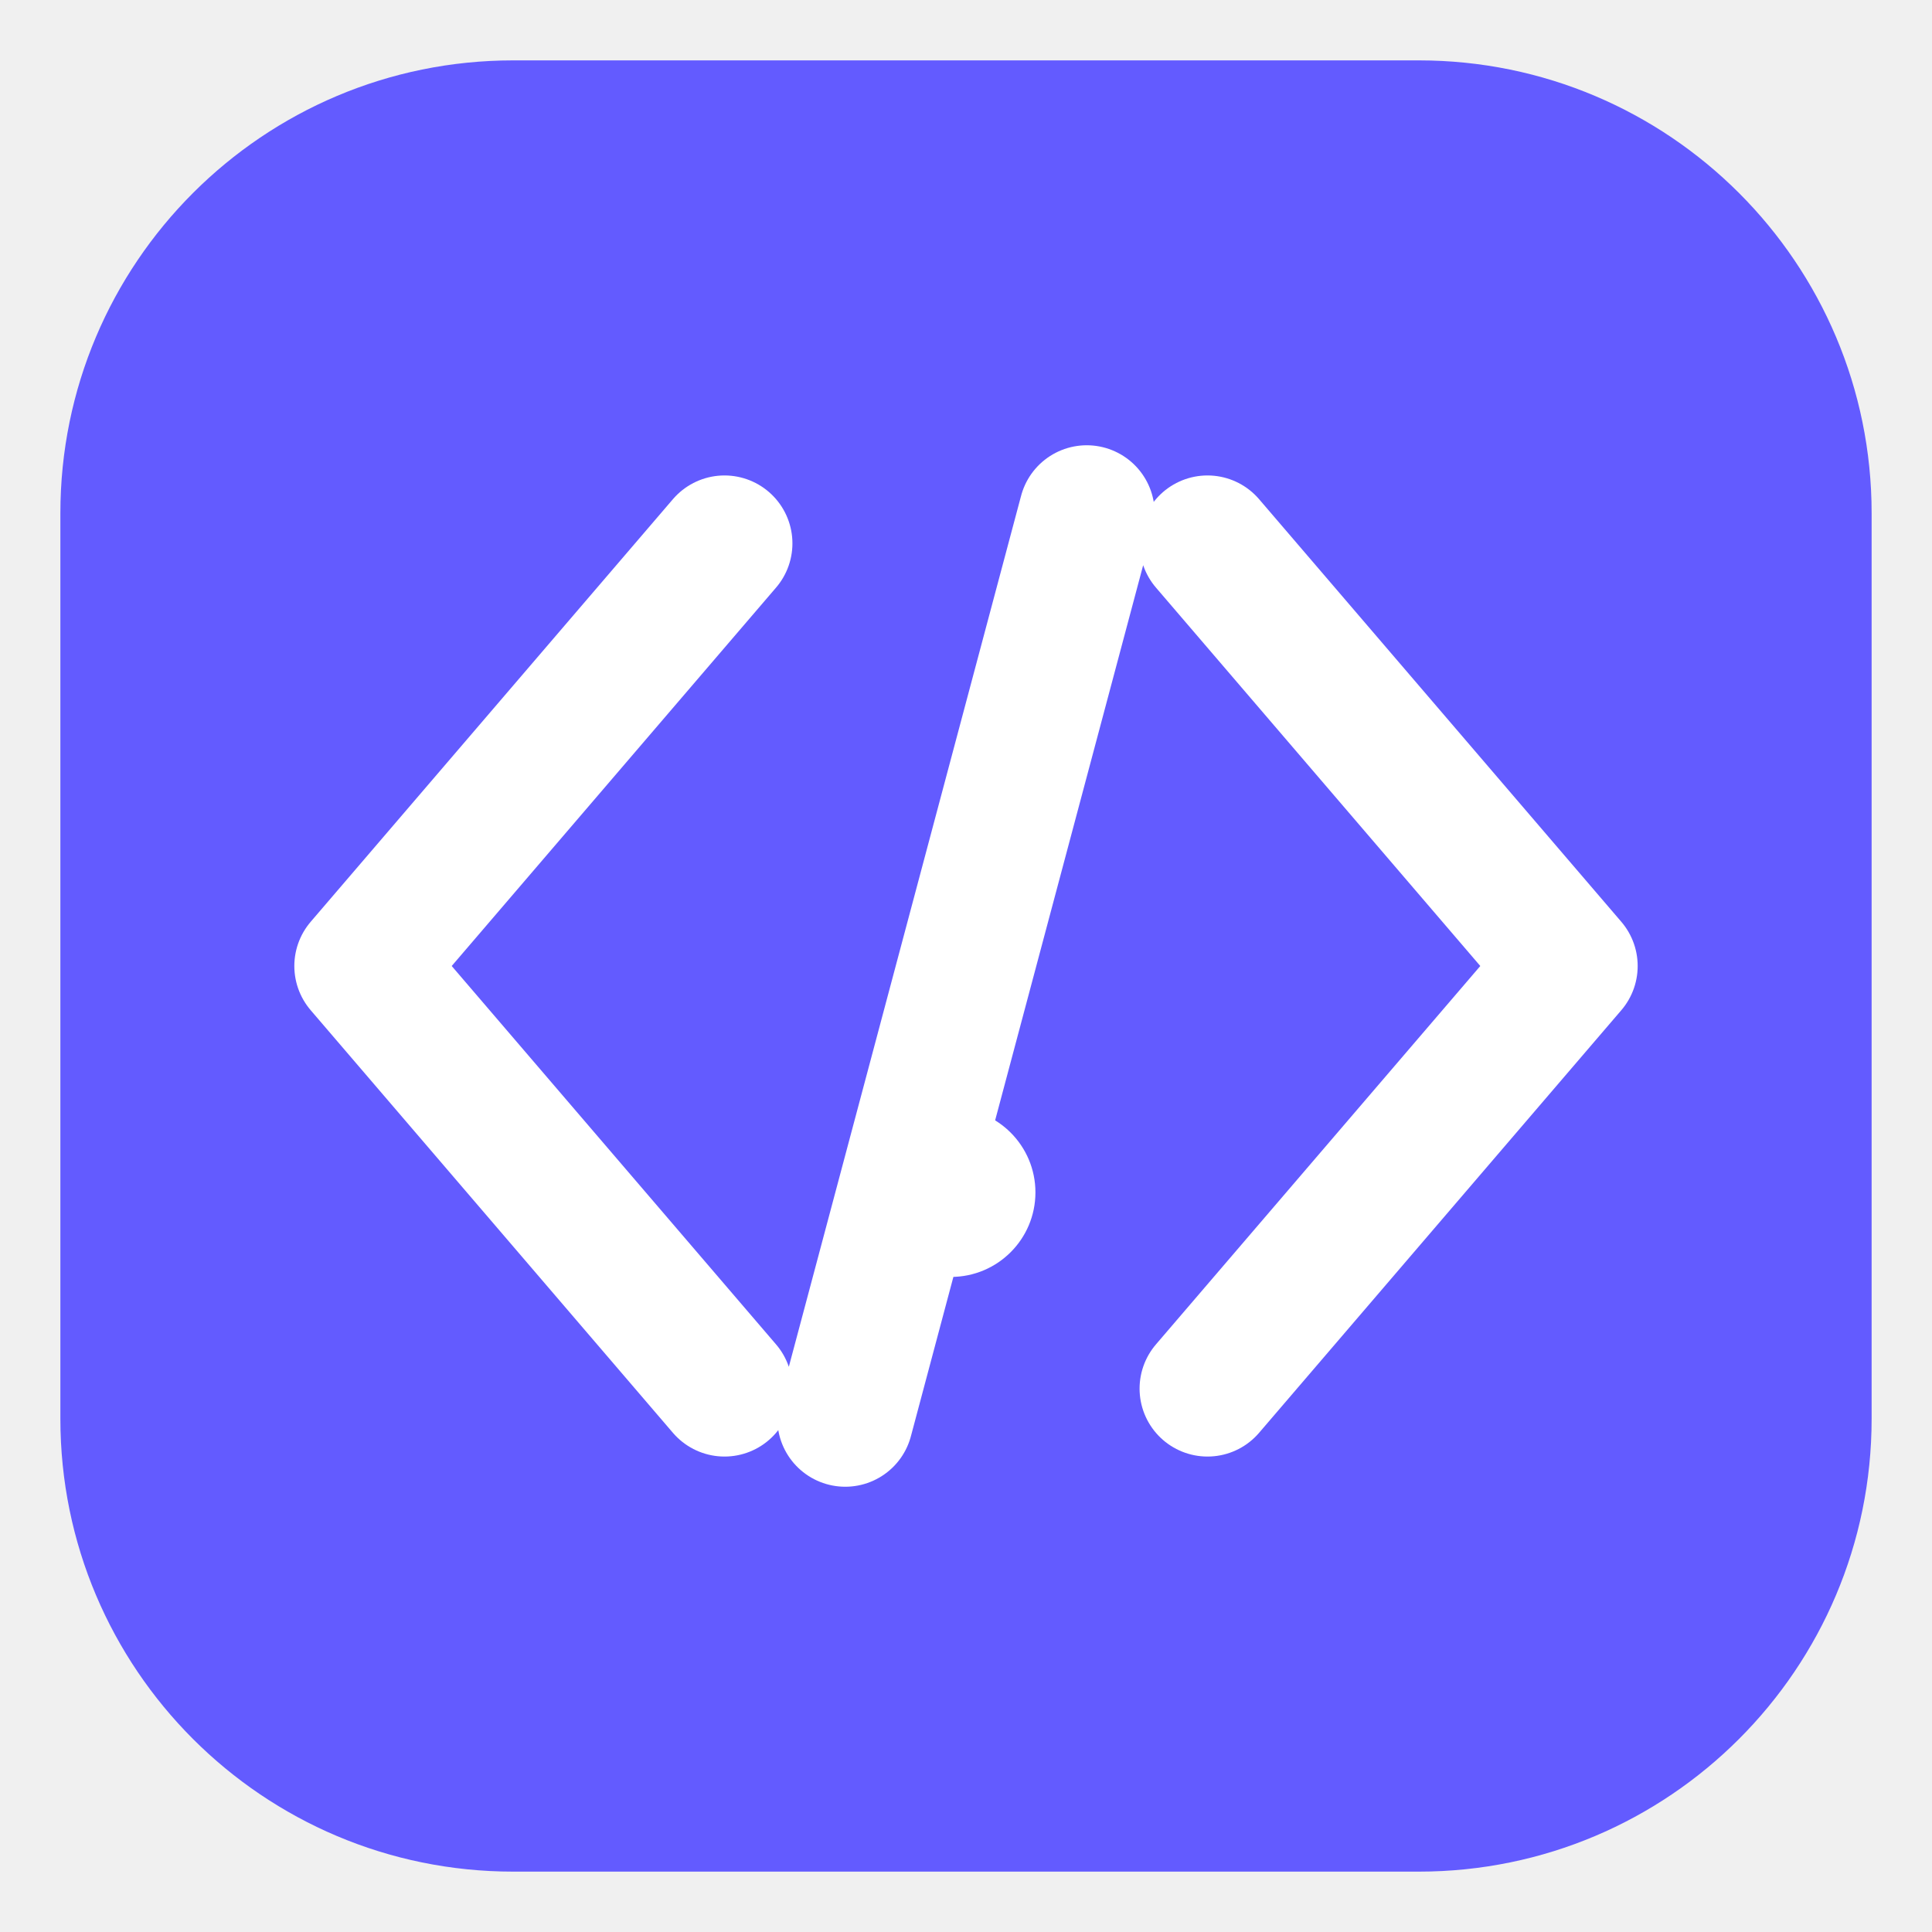
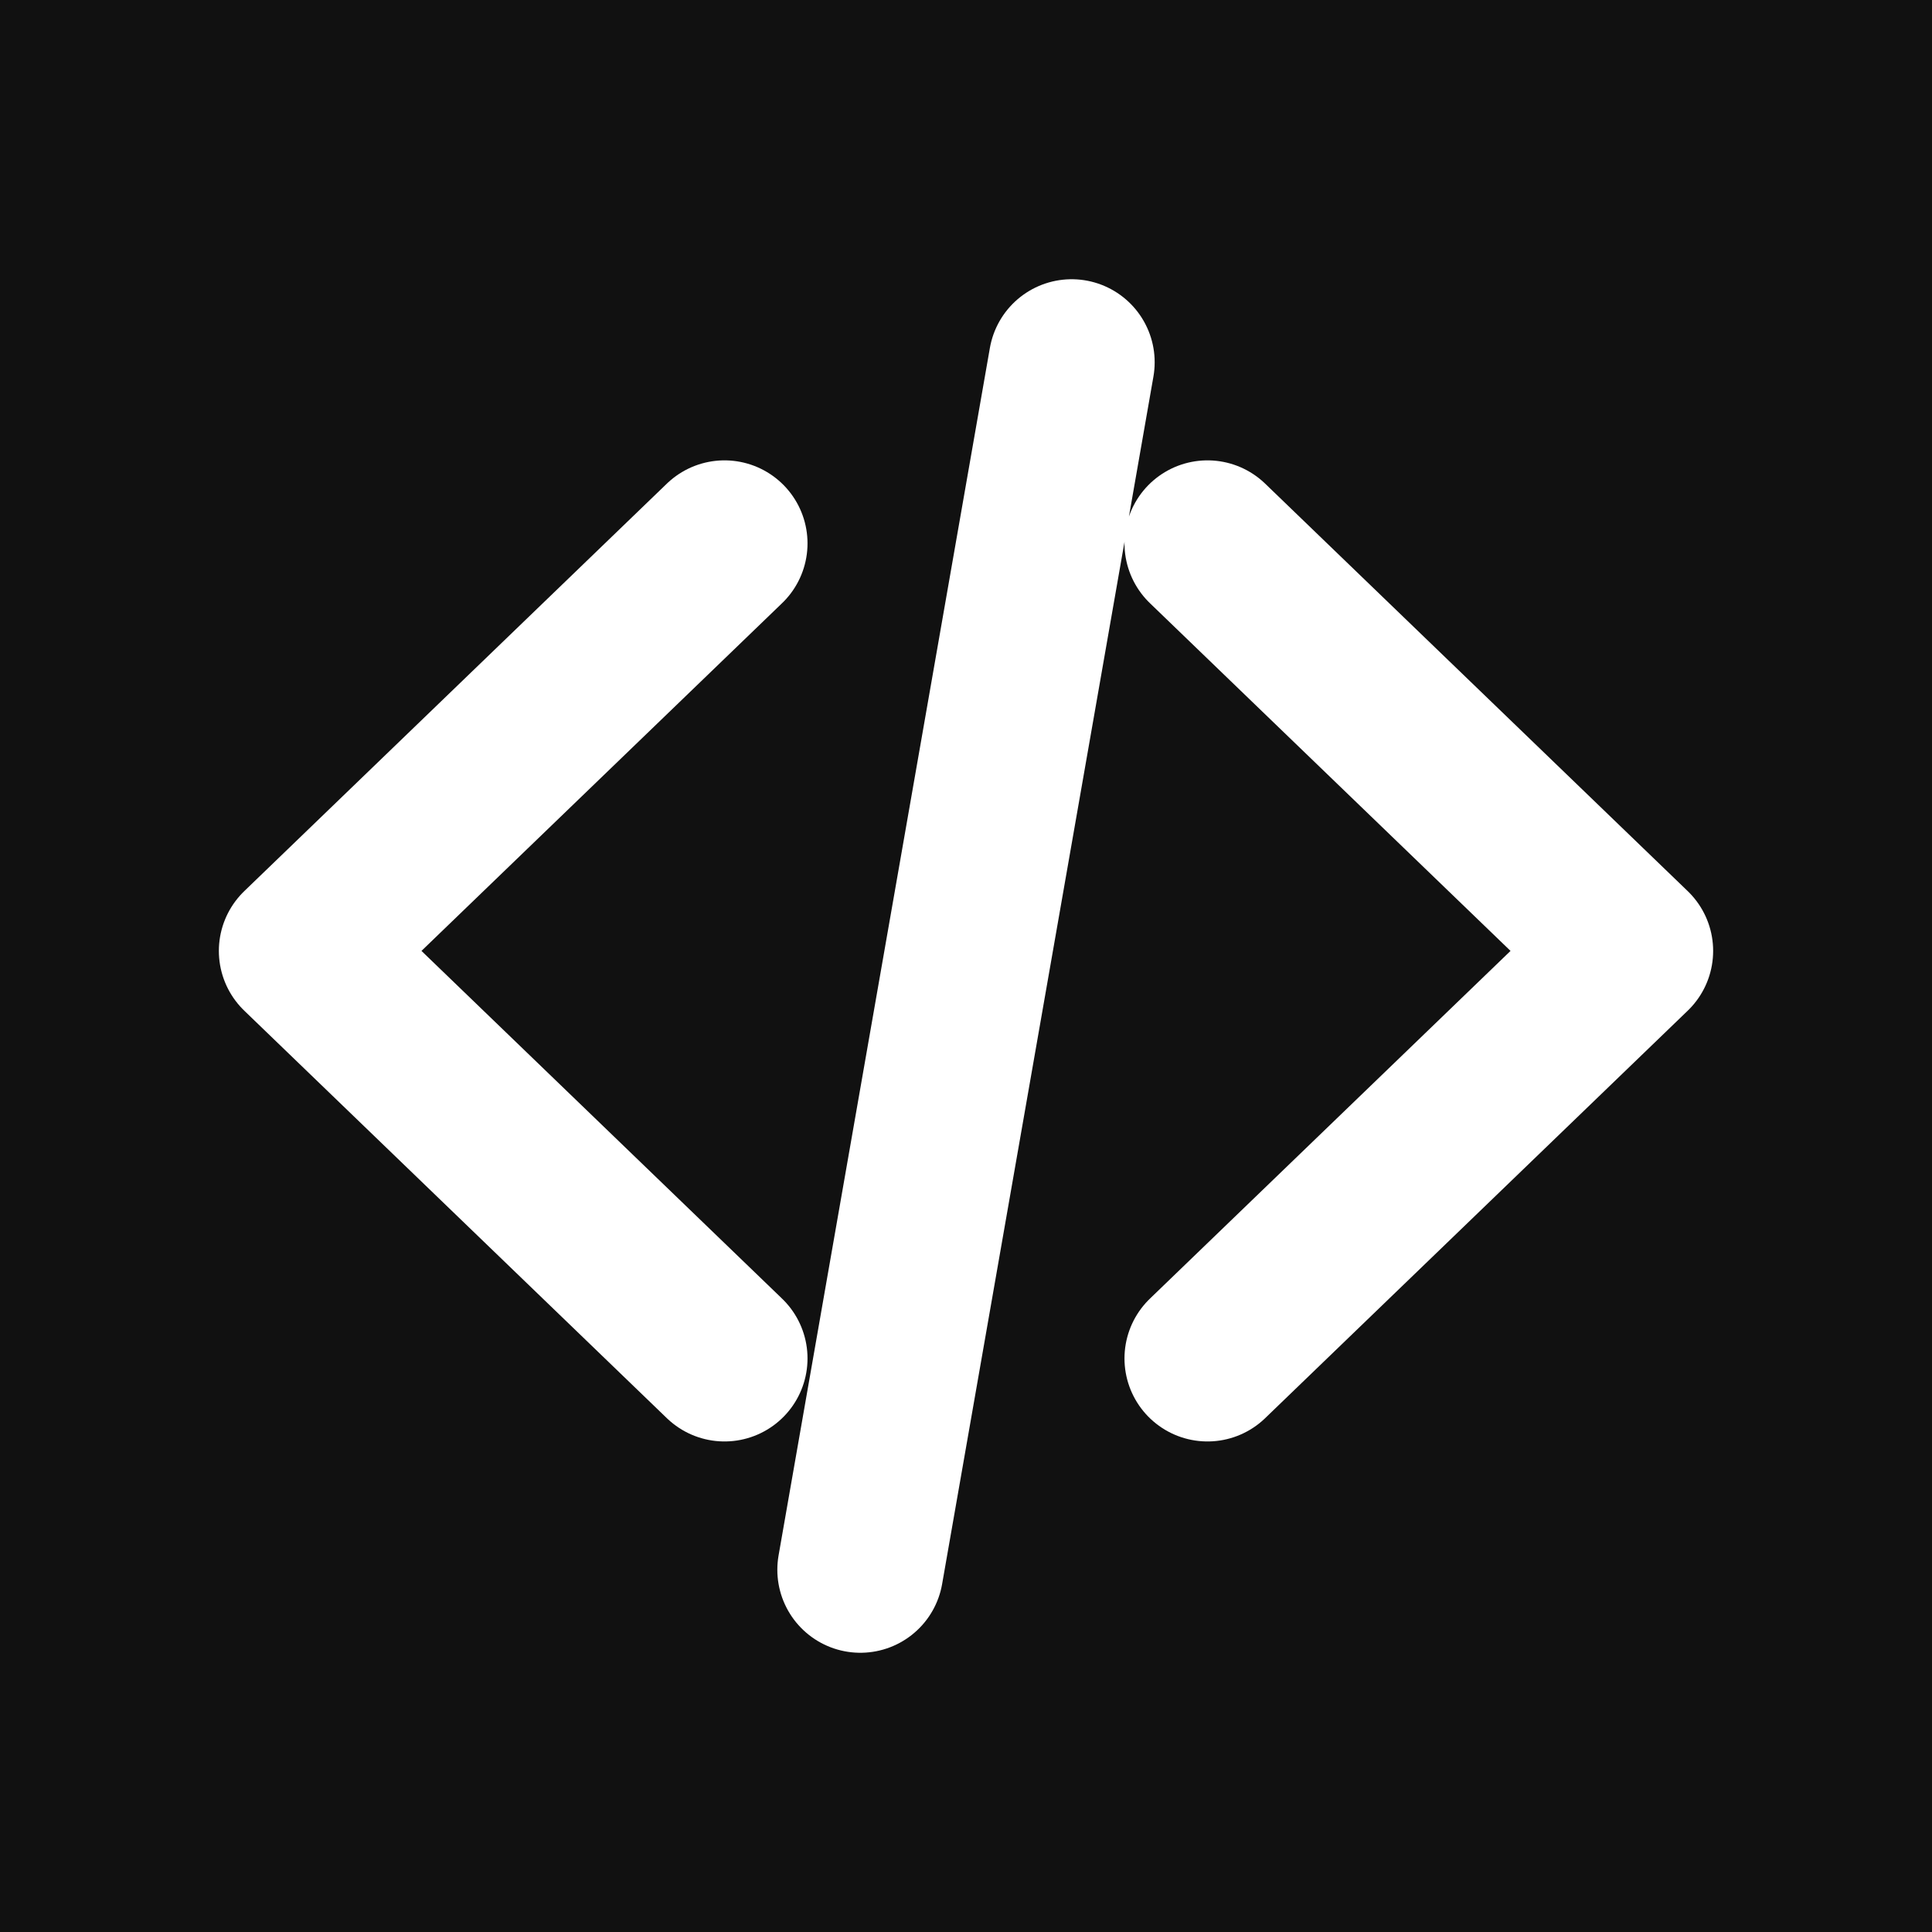
<svg xmlns="http://www.w3.org/2000/svg" viewBox="0 0 64 64" role="img" aria-labelledby="title">
-   <rect x="2" y="2" width="60" height="60" rx="15" fill="#635bff" />
-   <path d="M24 18 12 32l12 14M40 18l12 14-12 14M36 17 28 47" fill="none" stroke="#fff" stroke-linecap="round" stroke-linejoin="round" stroke-width="4.5" />
-   <circle cx="31.5" cy="39.5" r="2.8" fill="#fff" />
+   <rect width="64" height="64" fill="#111111" />
+   <path d="M24 18 10 31.5 24 45M40 18l14 13.5L40 45M35.5 12 28.5 52" fill="none" stroke="#ffffff" stroke-linecap="round" stroke-linejoin="round" stroke-width="5.5" />
</svg>
